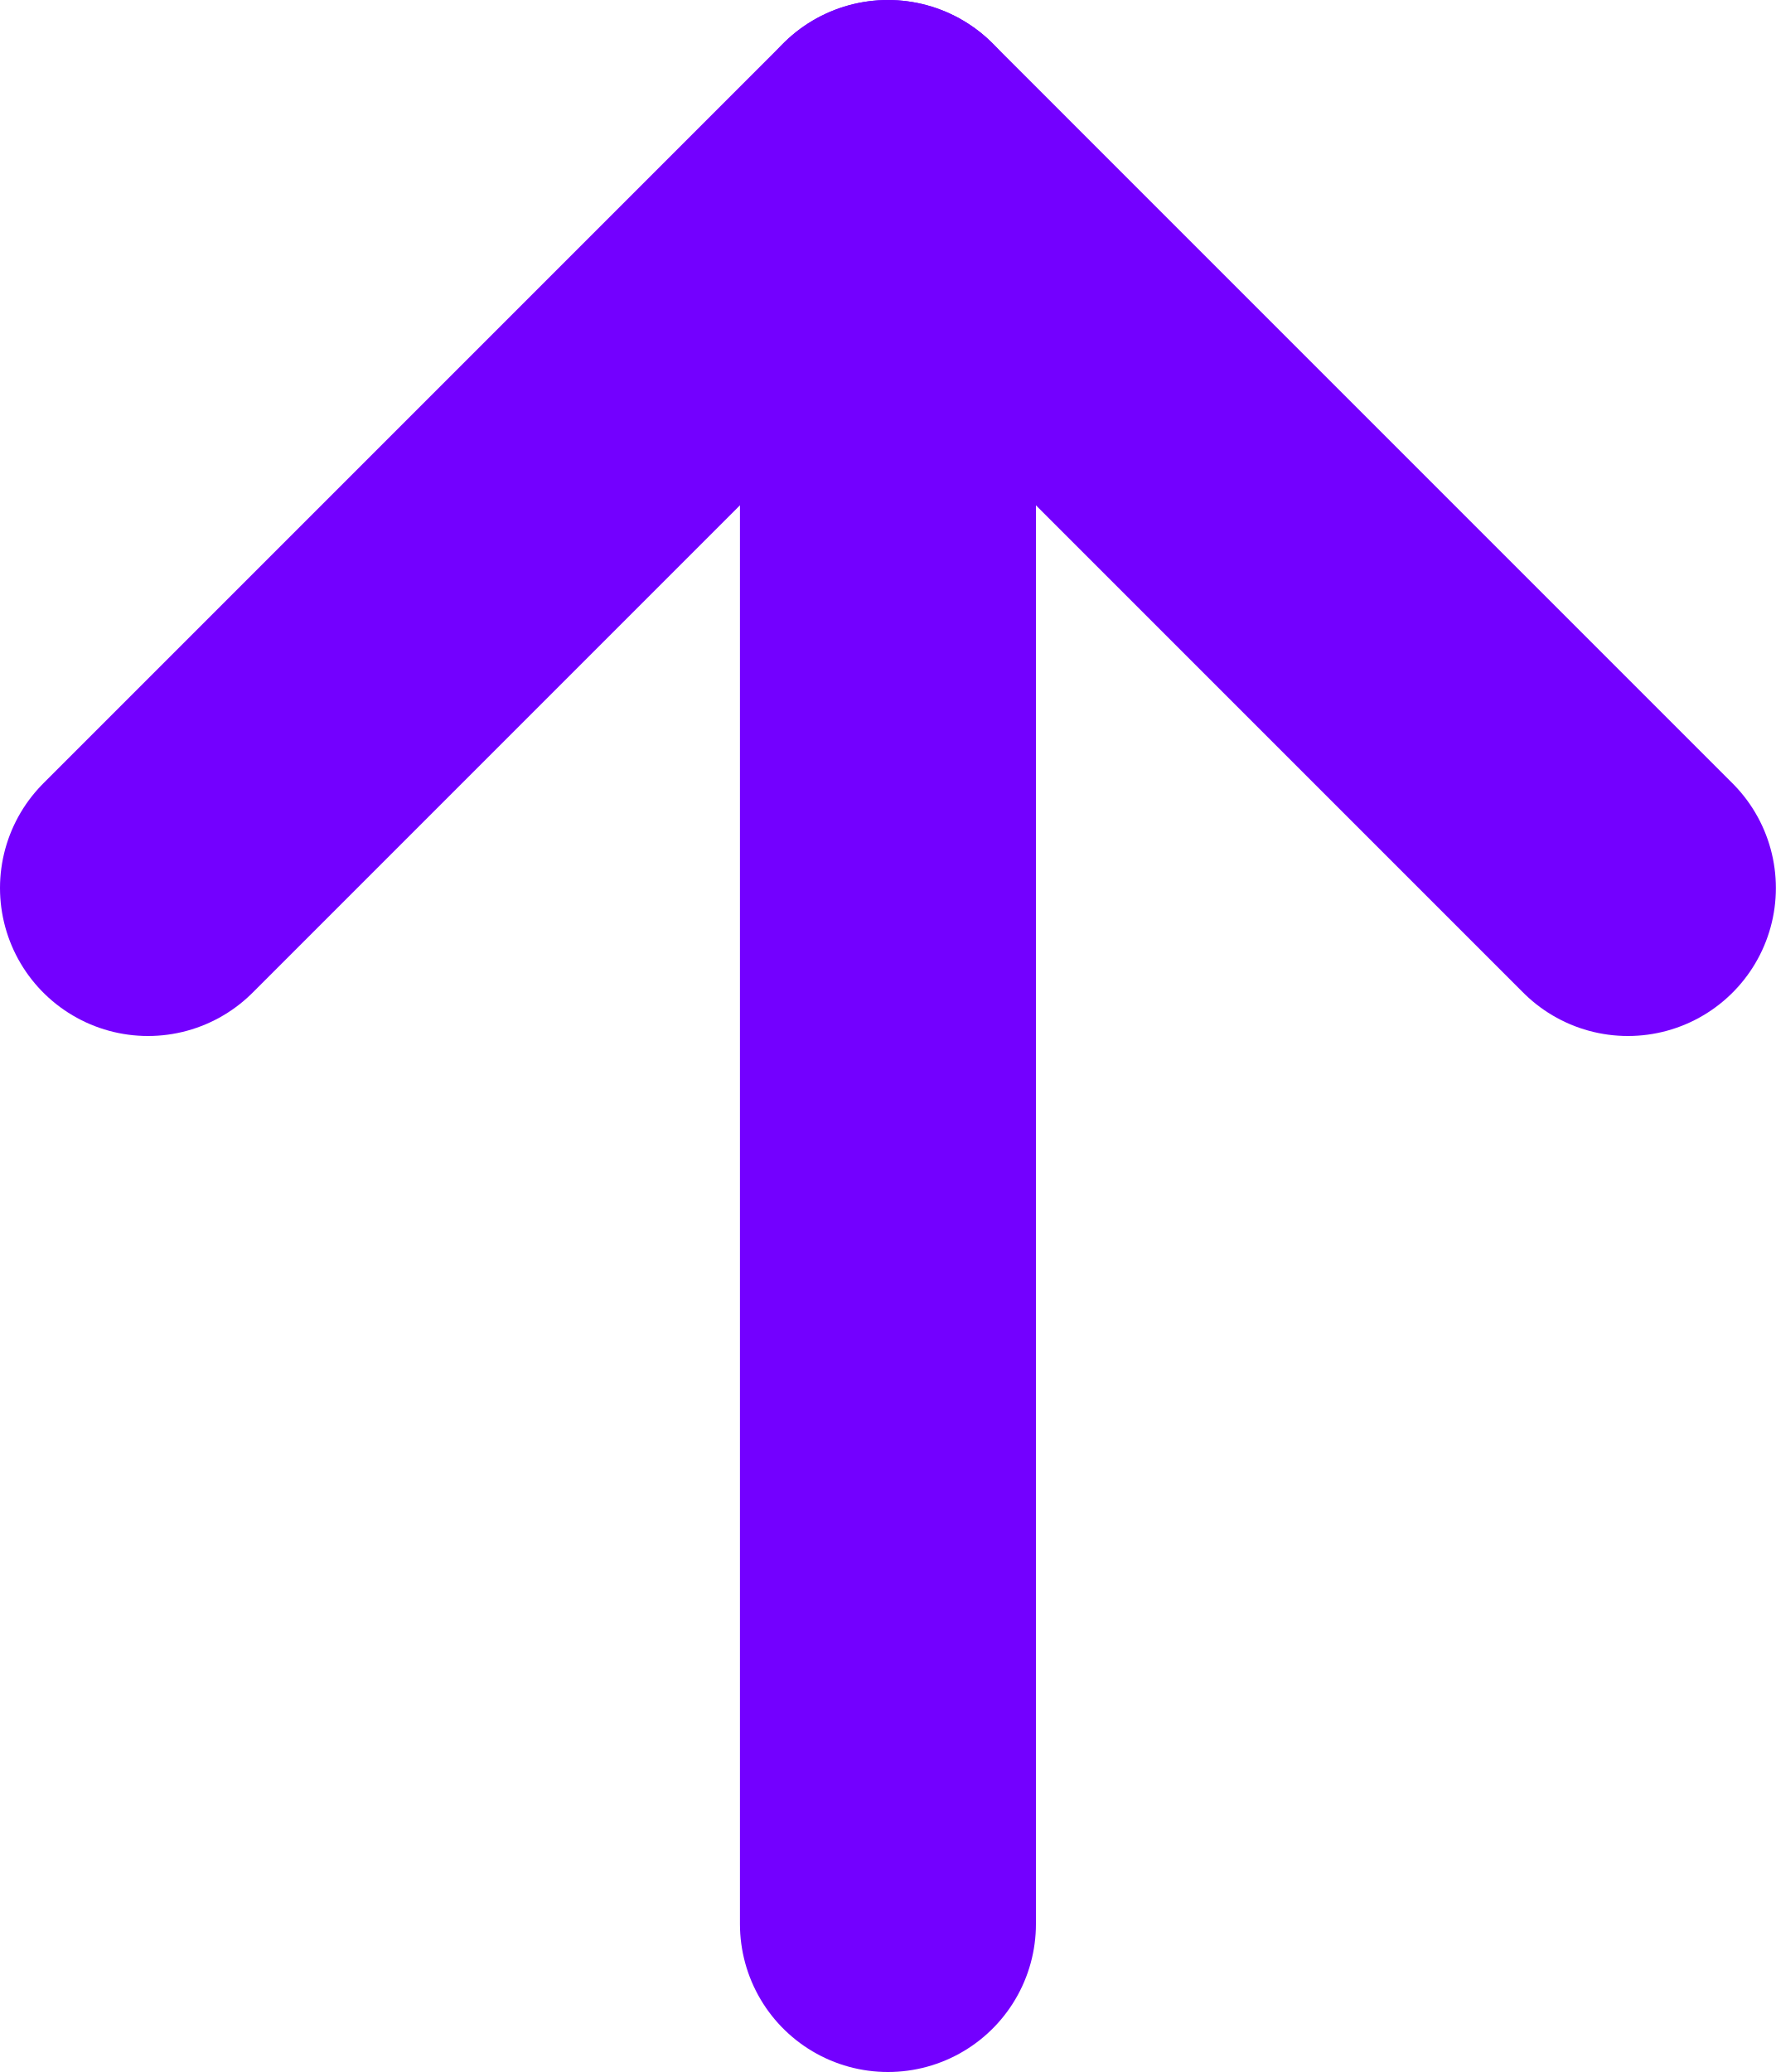
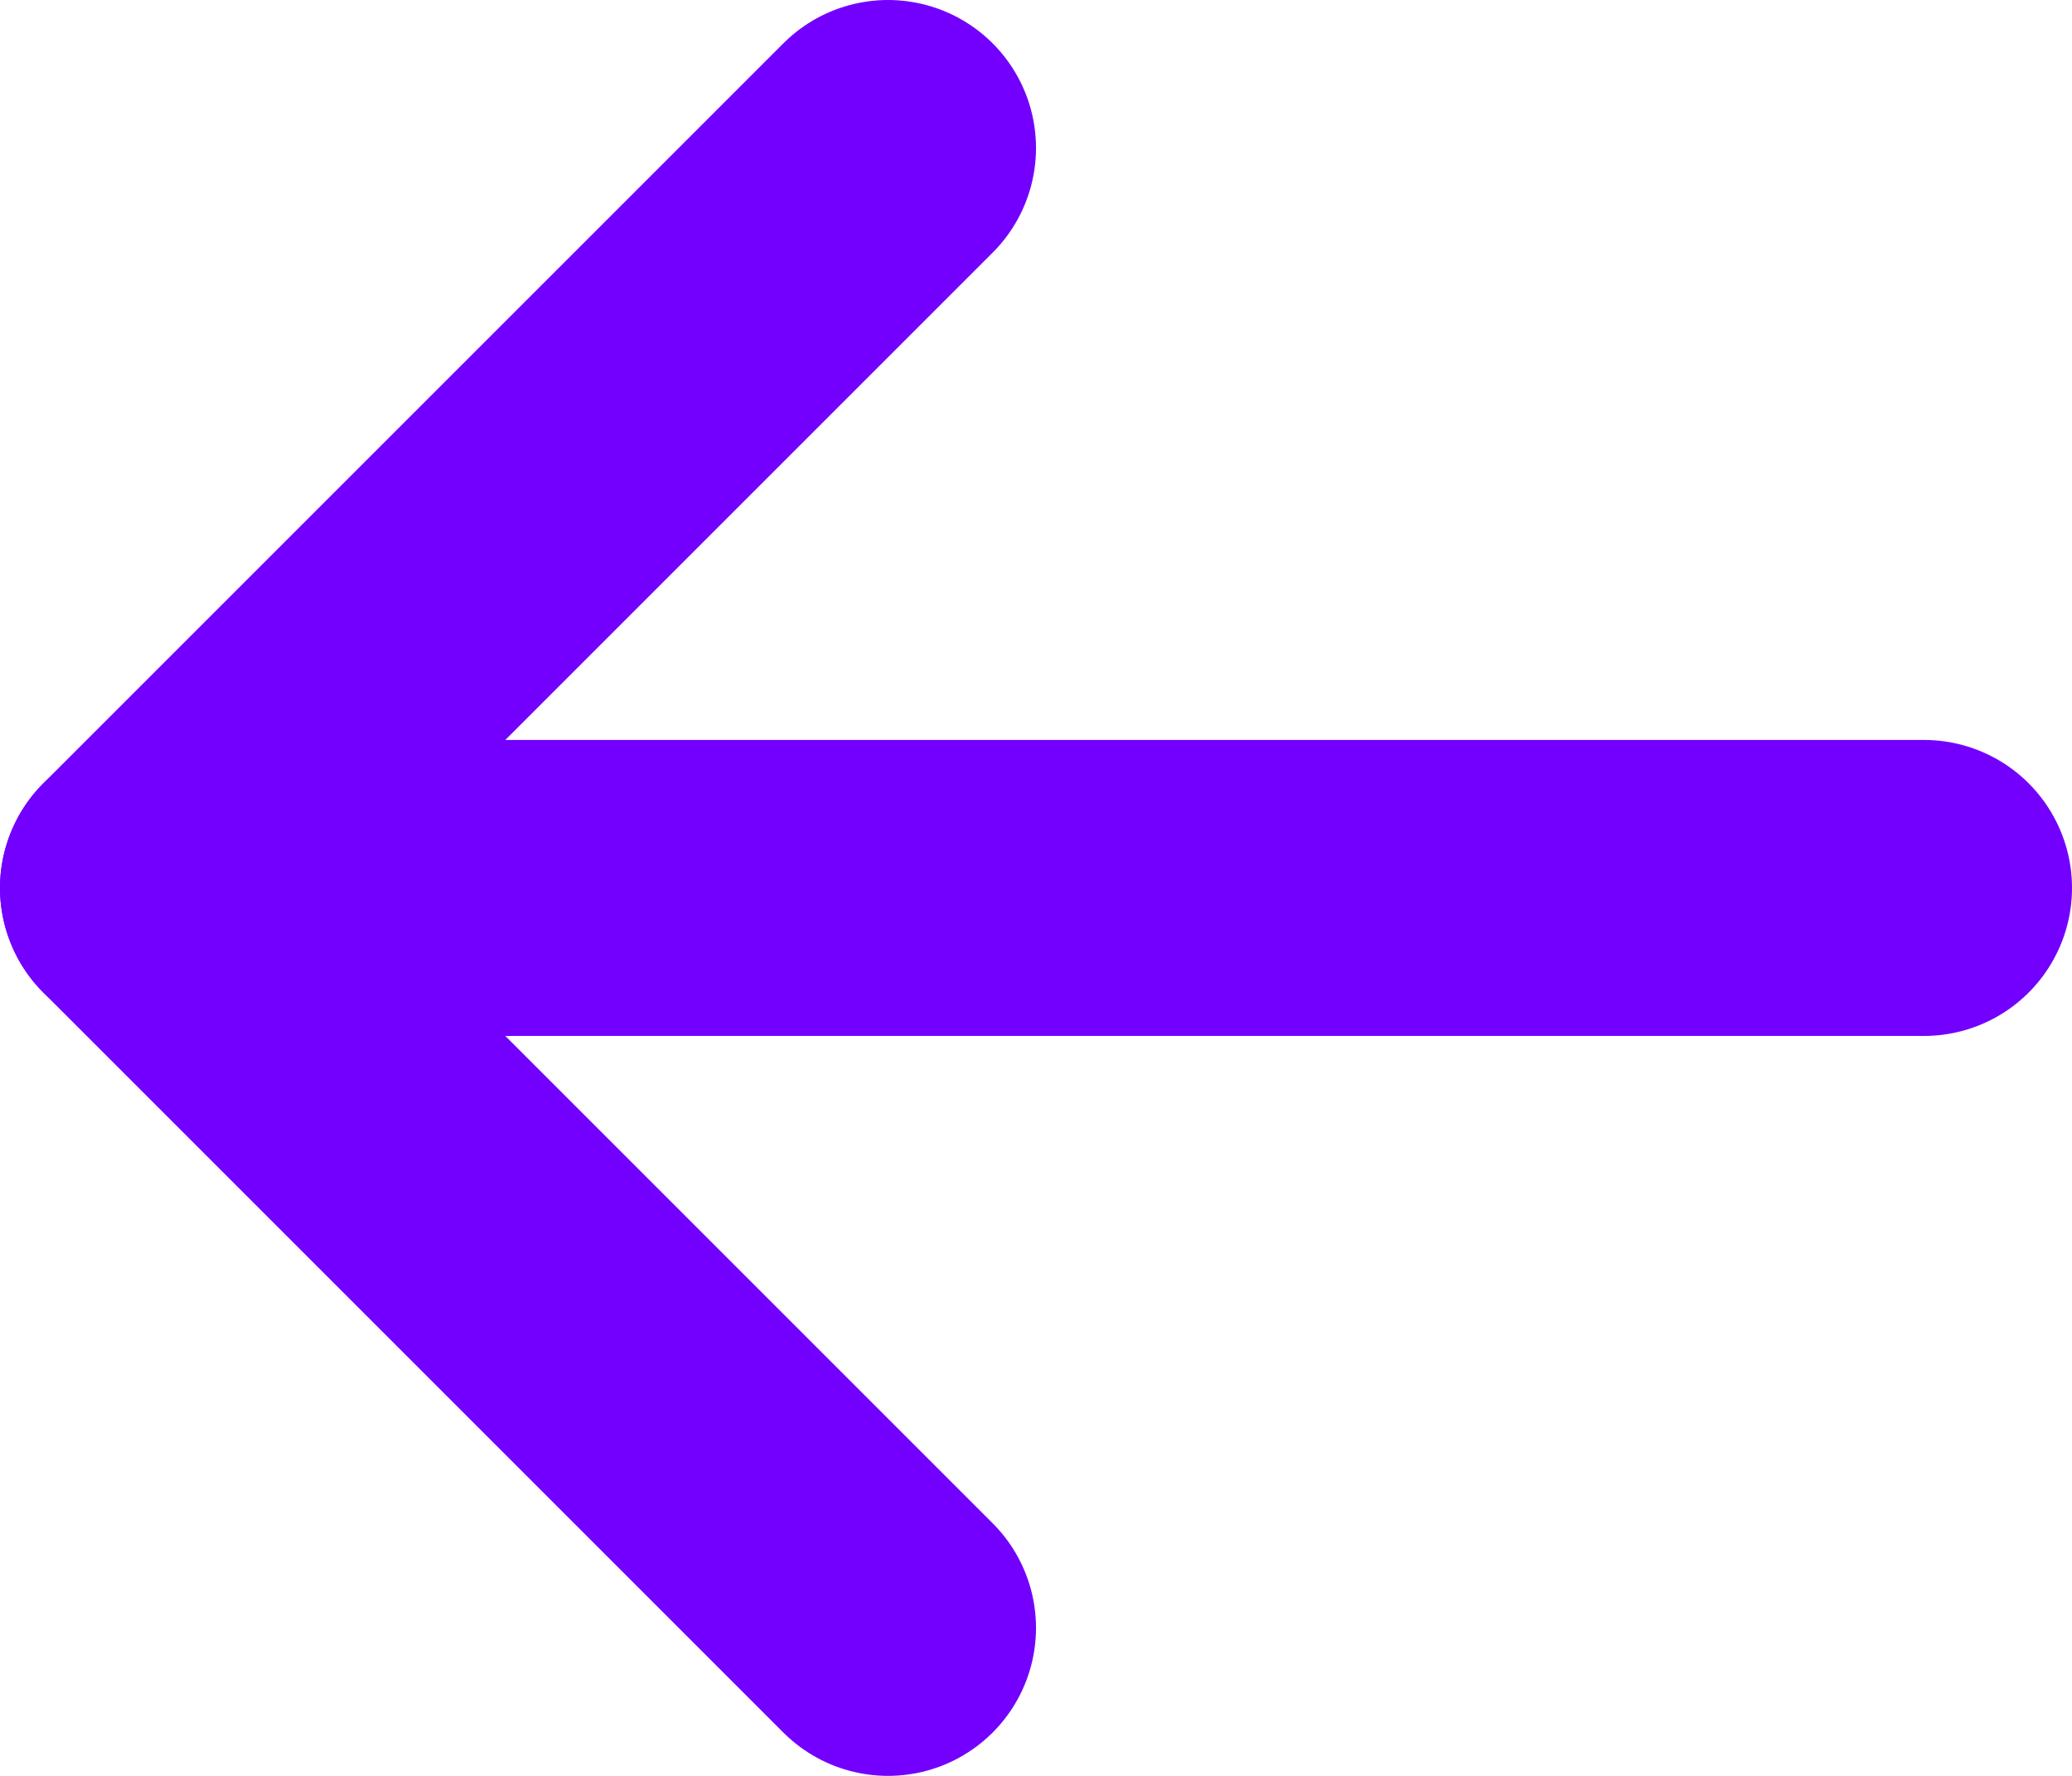
- <svg xmlns="http://www.w3.org/2000/svg" width="12px" height="14px" viewBox="0 0 12 14" version="1.1">
+ <svg xmlns="http://www.w3.org/2000/svg" width="14px" height="12px" viewBox="0 0 14 12" version="1.1">
  <defs />
-   <g id="Symbols" stroke="none" stroke-width="1" fill="none" fill-rule="evenodd" stroke-linecap="round" stroke-linejoin="round">
-     <g id="template/footer" transform="translate(-223, -895)" stroke="#7300FF" stroke-width="2">
-       <g id="component/back-to-top" transform="translate(0, 876)">
-         <g id="icons/up" transform="translate(217, 15)">
-           <path d="M12,17 L12,5" id="Shape" />
-           <polyline id="Shape" transform="translate(12, 7.5) rotate(-270) translate(-12, -7.5) " points="14.5 12.5 9.5 7.5 14.5 2.5" />
+   <g id="Basics" stroke="none" stroke-width="1" fill="none" fill-rule="evenodd" stroke-linecap="round" stroke-linejoin="round">
+     <g id="basics/icons" transform="translate(-89, -225)" stroke="#7300FF" stroke-width="2">
+       <g id="icon" transform="translate(29, 187)">
+         <g id="icons/back" transform="translate(55, 32)">
+           <path d="M18,12 L6,12" id="Shape" />
+           <polyline id="Shape" points="11 17 6 12 11 7" />
        </g>
      </g>
    </g>
  </g>
</svg>
